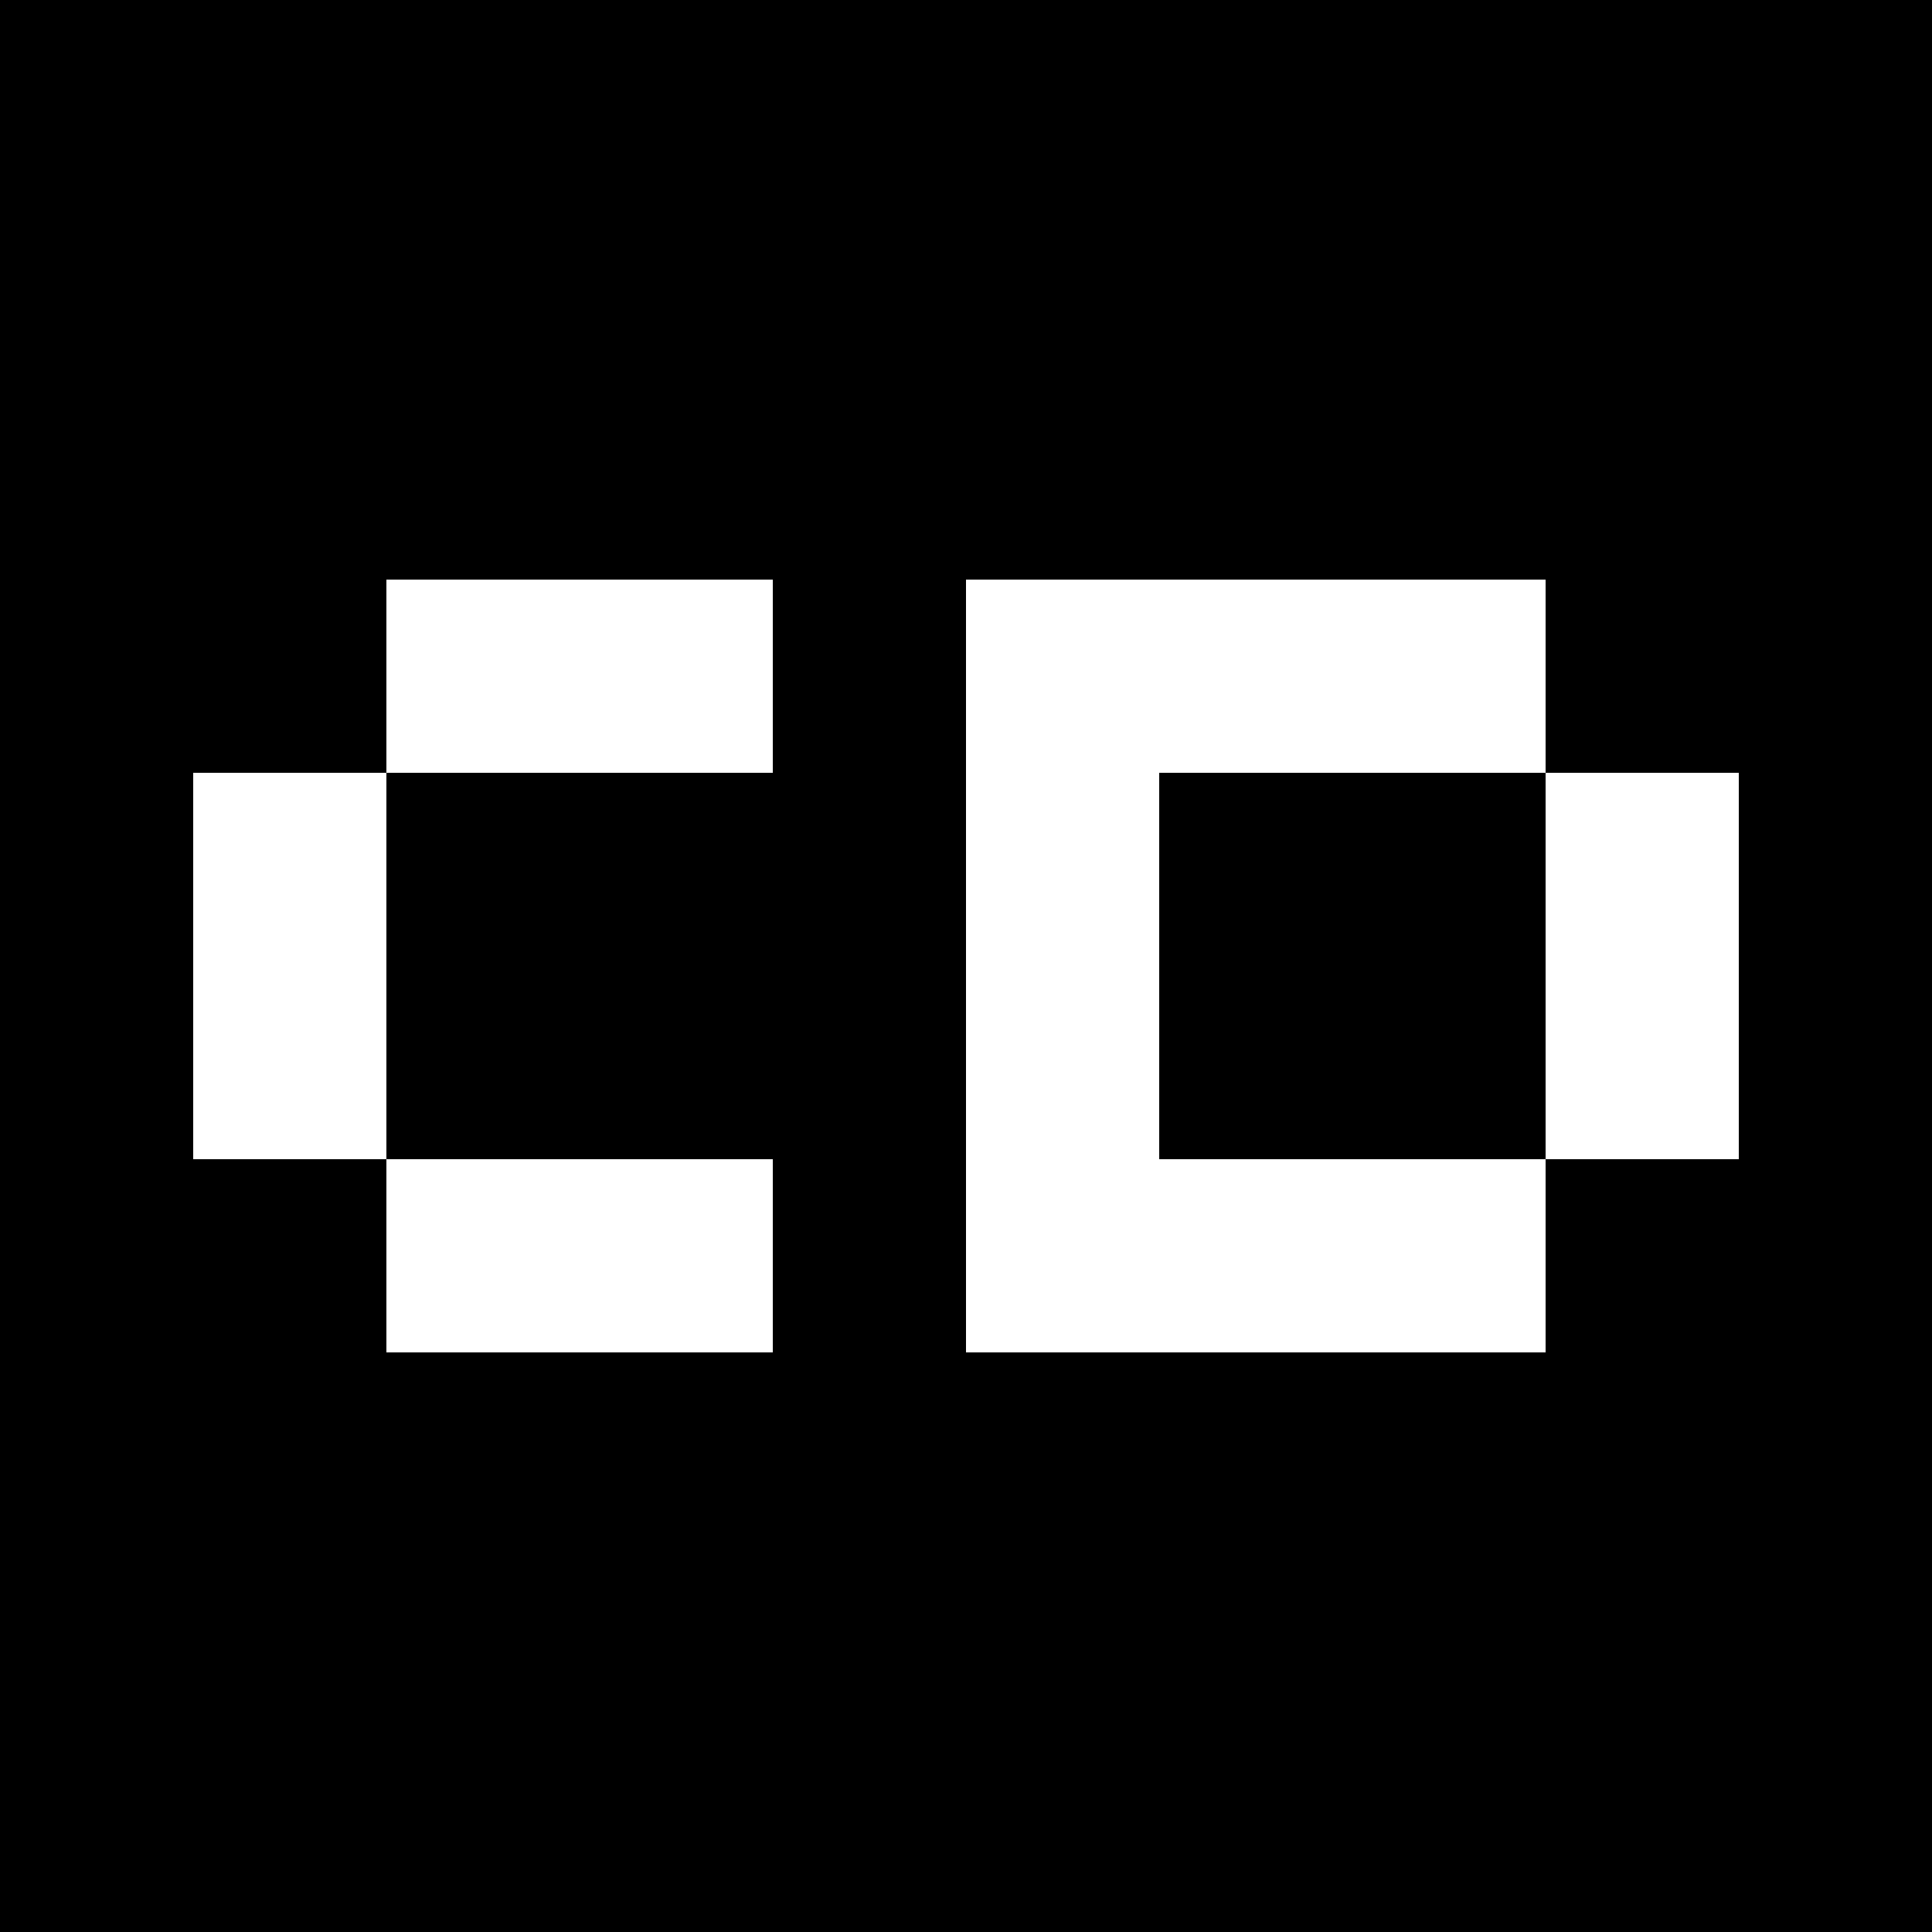
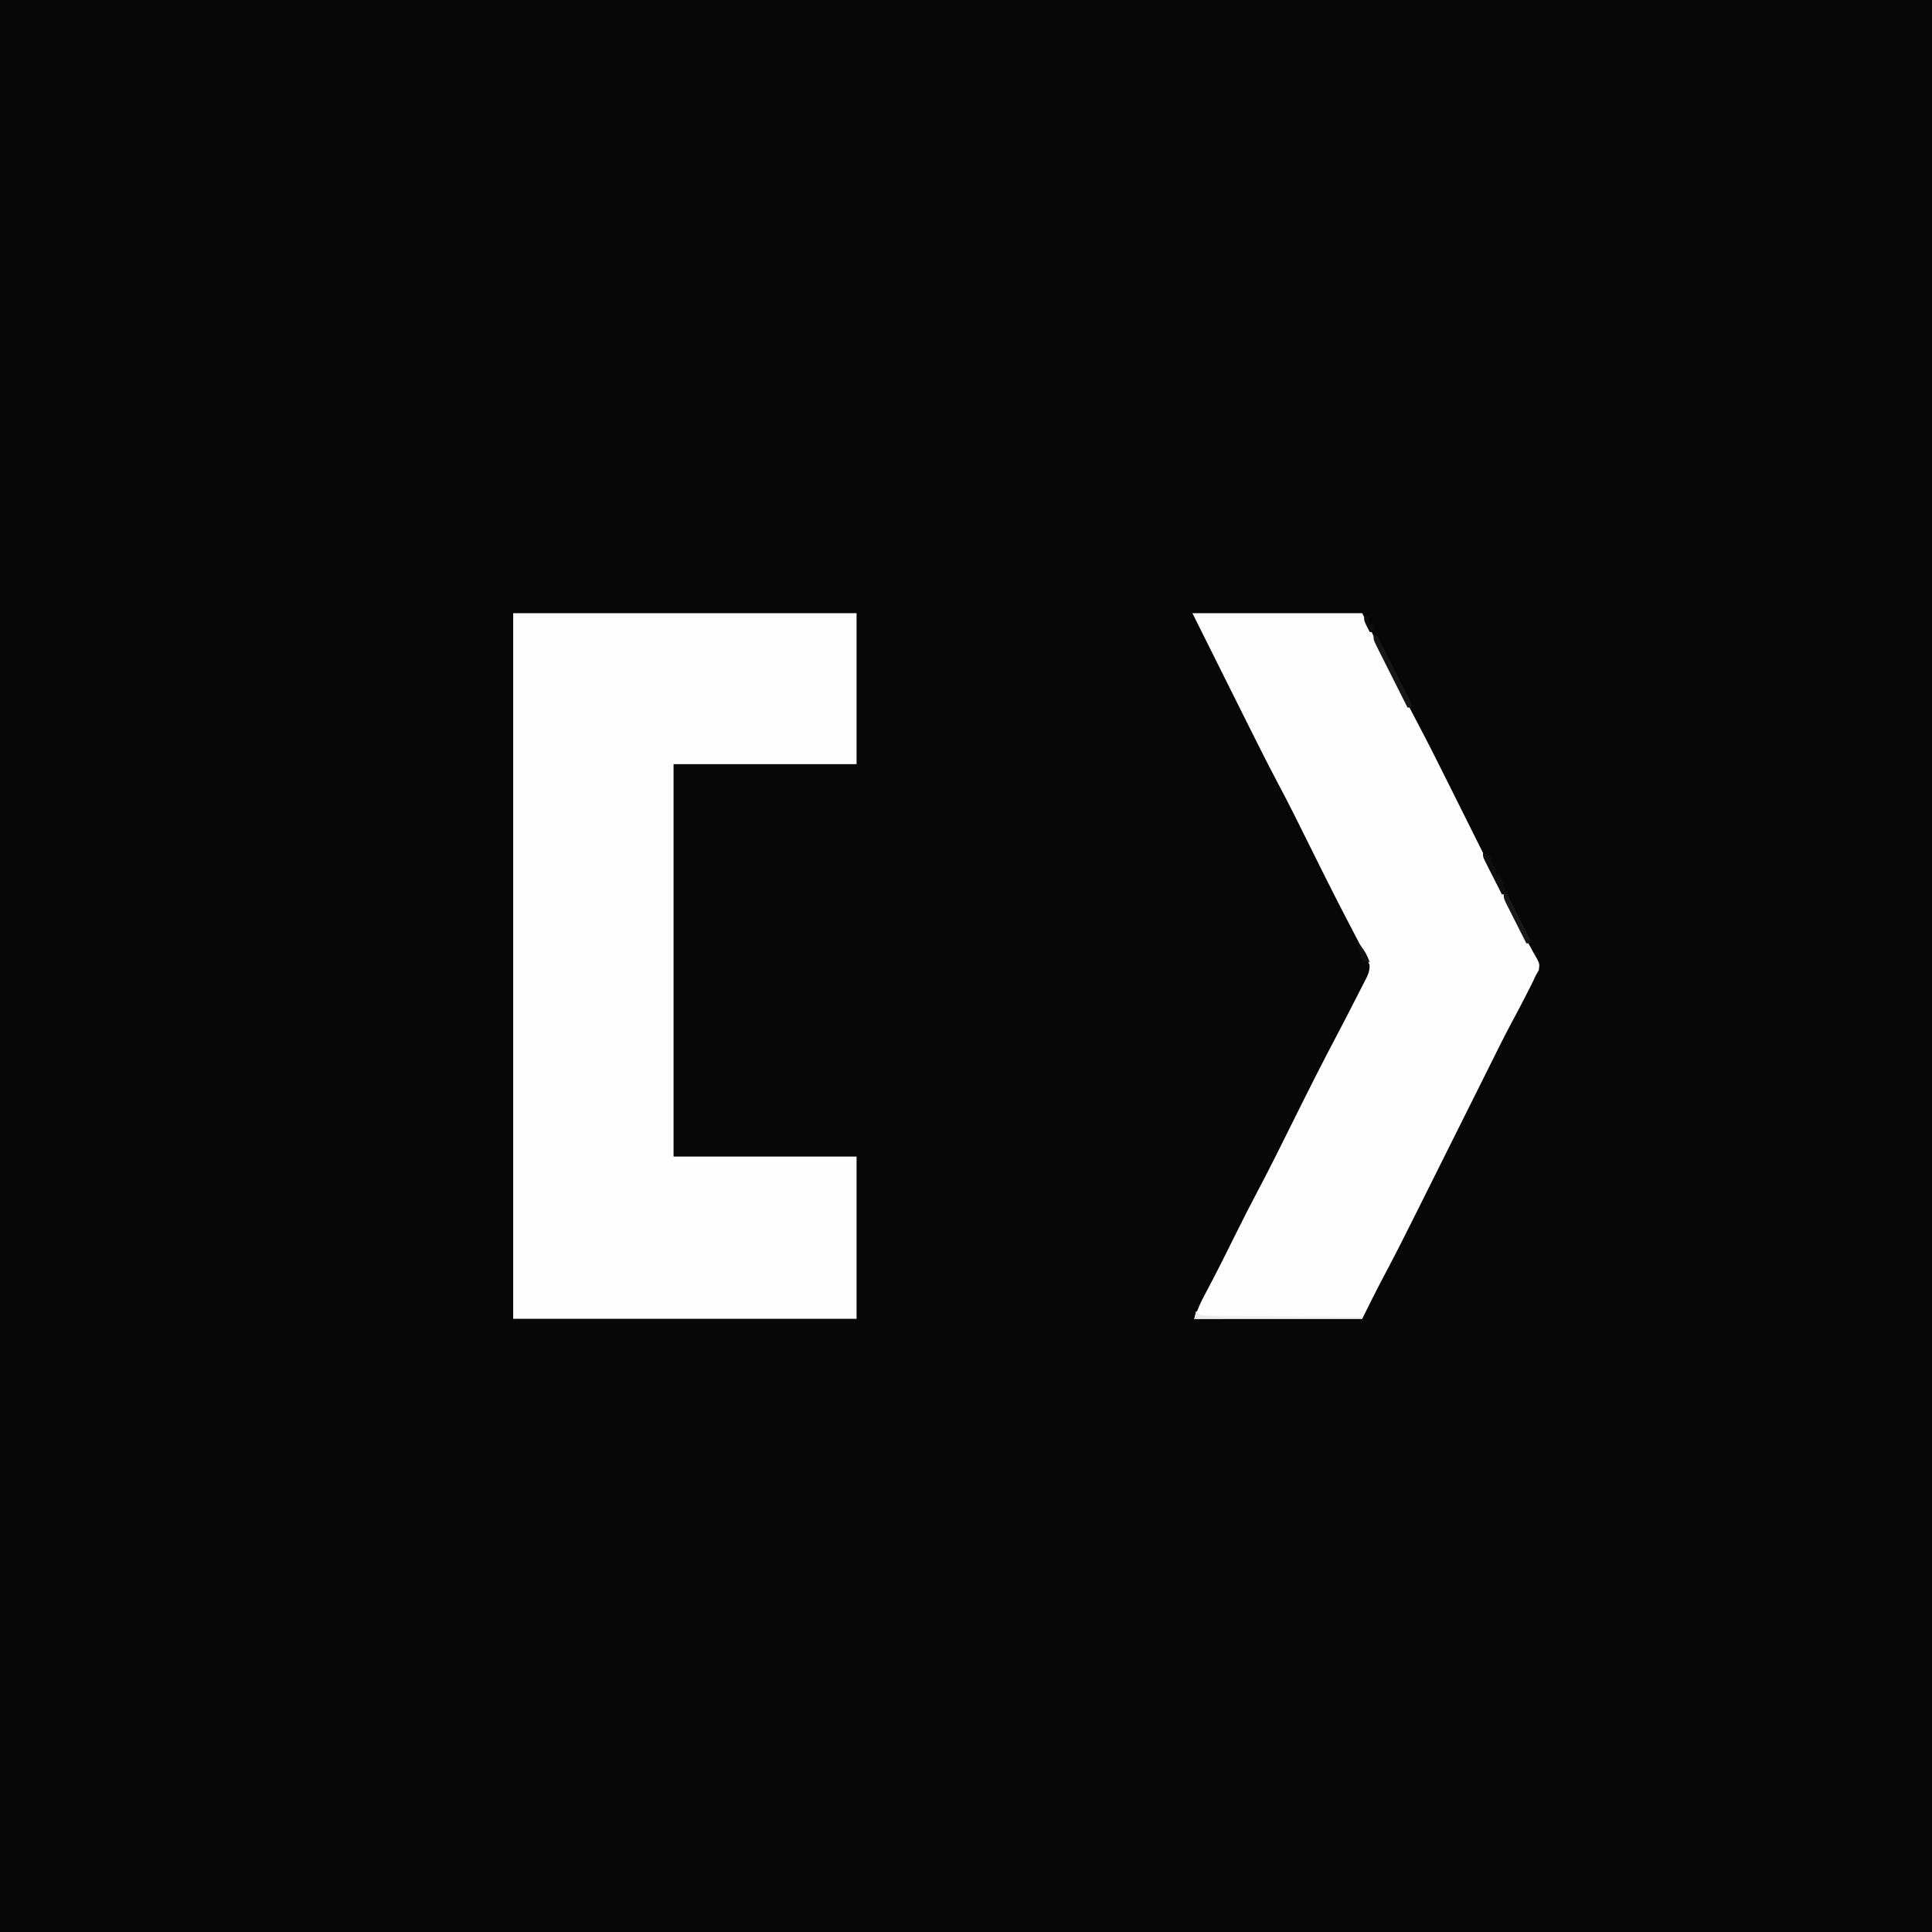
- <svg xmlns="http://www.w3.org/2000/svg" fill="none" viewBox="0 0 640 640">
-   <path fill="#000" d="M0 0h640v640H0z" />
-   <path fill="#fff" d="M256 448H128v-64h128v64ZM512 256H384v128h128v64H320V192h192v64ZM128 384H64V256h64v128ZM576 384h-64V256h64v128ZM256 256H128v-64h128v64Z" />
+ <svg xmlns="http://www.w3.org/2000/svg" version="1.1" width="1024" height="1024">
+   <path d="M0 0 C337.92 0 675.84 0 1024 0 C1024 337.92 1024 675.84 1024 1024 C686.08 1024 348.16 1024 0 1024 C0 686.08 0 348.16 0 0 Z " fill="#070707" transform="translate(0,0)" />
+   <path d="M0 0 C60.06 0 120.12 0 182 0 C182 26.4 182 52.8 182 80 C149.99 80 117.98 80 85 80 C85 148.64 85 217.28 85 288 C117.01 288 149.02 288 182 288 C182 316.38 182 344.76 182 374 C121.94 374 61.88 374 0 374 C0 250.58 0 127.16 0 0 Z " fill="#FEFEFE" transform="translate(272,325)" />
+   <path d="M0 0 C29.7 0 59.4 0 90 0 C101.875 23.812 101.875 23.812 105.554 31.198 C106.554 33.201 107.554 35.204 108.555 37.207 C109.288 38.681 109.288 38.681 110.035 40.184 C113.153 46.42 116.366 52.599 119.63 58.759 C125.149 69.191 130.428 79.74 135.689 90.303 C137.404 93.745 139.121 97.185 140.838 100.625 C144.478 107.916 148.114 115.208 151.75 122.5 C155.983 130.989 160.217 139.478 164.454 147.965 C166.137 151.336 167.816 154.708 169.496 158.08 C170.535 160.161 171.573 162.241 172.612 164.322 C173.071 165.244 173.529 166.166 174.001 167.116 C176.809 172.731 179.773 178.218 182.916 183.654 C184 186 184 186 183.602 189.223 C183.073 190.139 182.545 191.056 182 192 C181.451 193.174 180.902 194.349 180.336 195.559 C179.687 196.854 179.033 198.147 178.375 199.438 C178.023 200.135 177.671 200.832 177.309 201.551 C174.633 206.826 171.86 212.045 169.056 217.253 C166.787 221.483 164.596 225.747 162.46 230.046 C161.755 231.462 161.049 232.878 160.343 234.295 C159.777 235.431 159.777 235.431 159.2 236.591 C157.491 240.021 155.779 243.45 154.067 246.878 C152.62 249.776 151.173 252.674 149.727 255.572 C145.92 263.197 142.112 270.821 138.303 278.445 C135.427 284.203 132.551 289.962 129.677 295.721 C126.869 301.349 124.058 306.976 121.246 312.602 C120.188 314.721 119.13 316.841 118.073 318.961 C112.713 329.705 107.327 340.429 101.666 351.018 C97.623 358.61 93.853 366.295 90 374 C60.63 374 31.26 374 1 374 C2.656 369.032 4.585 364.8 7.062 360.25 C12.798 349.546 18.191 338.678 23.582 327.798 C27.184 320.544 30.858 313.34 34.656 306.188 C41.342 293.579 47.647 280.778 54 268 C61.473 252.969 68.992 237.974 76.865 223.146 C79.844 217.514 82.762 211.851 85.645 206.169 C86.354 204.779 87.069 203.391 87.789 202.005 C88.856 199.95 89.904 197.887 90.949 195.82 C91.435 194.898 91.435 194.898 91.93 193.958 C93.228 191.351 94.018 189.407 93.888 186.473 C92.772 183.365 91.381 180.538 89.844 177.613 C89.514 176.979 89.184 176.346 88.843 175.693 C88.118 174.301 87.39 172.91 86.66 171.521 C84.623 167.643 82.608 163.753 80.594 159.863 C80.155 159.017 79.717 158.17 79.265 157.298 C72.844 144.871 66.639 132.334 60.414 119.809 C59.378 117.725 58.342 115.643 57.305 113.56 C56.363 111.668 55.423 109.776 54.485 107.882 C51.485 101.86 48.374 95.902 45.229 89.955 C40.19 80.422 35.337 70.803 30.527 61.152 C29.67 59.435 28.812 57.719 27.954 56.002 C25.732 51.553 23.512 47.104 21.293 42.654 C19.018 38.094 16.74 33.534 14.463 28.975 C10.485 21.009 6.508 13.042 2.534 5.074 C1.69 3.382 0.845 1.691 0 0 Z " fill="#FEFEFE" transform="translate(632,325)" />
+   <path d="M0 0 C0.66 0.66 1.32 1.32 2 2 C4.739 2.218 7.38 2.311 10.122 2.319 C10.961 2.329 11.8 2.339 12.664 2.349 C15.445 2.38 18.227 2.397 21.008 2.414 C22.933 2.433 24.858 2.452 26.784 2.473 C31.857 2.524 36.93 2.564 42.004 2.601 C47.178 2.641 52.353 2.692 57.527 2.742 C67.685 2.839 77.842 2.923 88 3 C88 3.33 88 3.66 88 4 C58.63 4 29.26 4 -1 4 C-0.67 2.68 -0.34 1.36 0 0 Z " fill="#F1F2F1" transform="translate(634,695)" />
+   <path d="M0 0 C0.66 0 1.32 0 2 0 C2.461 0.923 2.923 1.846 3.398 2.797 C3.708 3.417 4.018 4.037 4.338 4.675 C5.038 6.075 5.737 7.475 6.436 8.875 C8.531 13.072 10.637 17.262 12.758 21.445 C13.214 22.348 13.67 23.251 14.139 24.181 C15.039 25.963 15.943 27.743 16.849 29.522 C17.465 30.745 17.465 30.745 18.094 31.992 C18.462 32.718 18.83 33.443 19.209 34.191 C20 36 20 36 20 38 C19.34 38 18.68 38 18 38 C15.431 32.912 12.868 27.822 10.31 22.729 C9.438 20.996 8.565 19.263 7.69 17.532 C6.436 15.046 5.186 12.559 3.938 10.07 C3.347 8.905 3.347 8.905 2.744 7.715 C0 2.228 0 2.228 0 0 Z " fill="#171717" transform="translate(728,337)" />
+   <path d="M0 0 C0.66 0 1.32 0 2 0 C7.859 11.719 7.859 11.719 8.92 13.848 C9.658 15.318 10.404 16.784 11.158 18.246 C14 23.789 14 23.789 14 26 C13.34 26 12.68 26 12 26 C9.994 22.045 7.996 18.085 6 14.125 C5.428 12.997 4.855 11.869 4.266 10.707 C3.724 9.631 3.183 8.554 2.625 7.445 C2.122 6.45 1.62 5.455 1.102 4.43 C0 2 0 2 0 0 Z " fill="#181818" transform="translate(797,474)" />
+   <path d="M0 0 C3 1 3 1 4.168 2.996 C4.504 3.802 4.841 4.607 5.188 5.438 C5.532 6.241 5.876 7.044 6.23 7.871 C7 10 7 10 7 12 C7.66 12 8.32 12 9 12 C10.32 15.3 11.64 18.6 13 22 C12.01 22 11.02 22 10 22 C8.327 18.712 6.663 15.419 5 12.125 C4.523 11.188 4.046 10.251 3.555 9.285 C3.104 8.389 2.652 7.493 2.188 6.57 C1.769 5.743 1.35 4.915 0.918 4.063 C0 2 0 2 0 0 Z " fill="#0F0F0F" transform="translate(786,452)" />
+   <path d="M0 0 C0.66 0.66 1.32 1.32 2 2 C4.892 2.464 4.892 2.464 8.125 2.625 C9.769 2.737 9.769 2.737 11.445 2.852 C12.288 2.901 13.131 2.95 14 3 C14 3.33 14 3.66 14 4 C9.05 4 4.1 4 -1 4 C-0.67 2.68 -0.34 1.36 0 0 Z " fill="#E9EAE9" transform="translate(634,695)" />
+   <path d="M0 0 C2.325 2.853 3.751 5.541 5 9 C3.68 8.67 2.36 8.34 1 8 C0.34 5.69 -0.32 3.38 -1 1 C-0.67 0.67 -0.34 0.34 0 0 Z " fill="#101110" transform="translate(721,501)" />
+   <path d="M0 0 C0.66 0 1.32 0 2 0 C2.33 1.32 2.66 2.64 3 4 C3.66 4 4.32 4 5 4 C5 5.32 5 6.64 5 8 C4.34 8 3.68 8 3 8 C0 2.25 0 2.25 0 0 Z " fill="#0E0E0E" transform="translate(723,327)" />
</svg>
